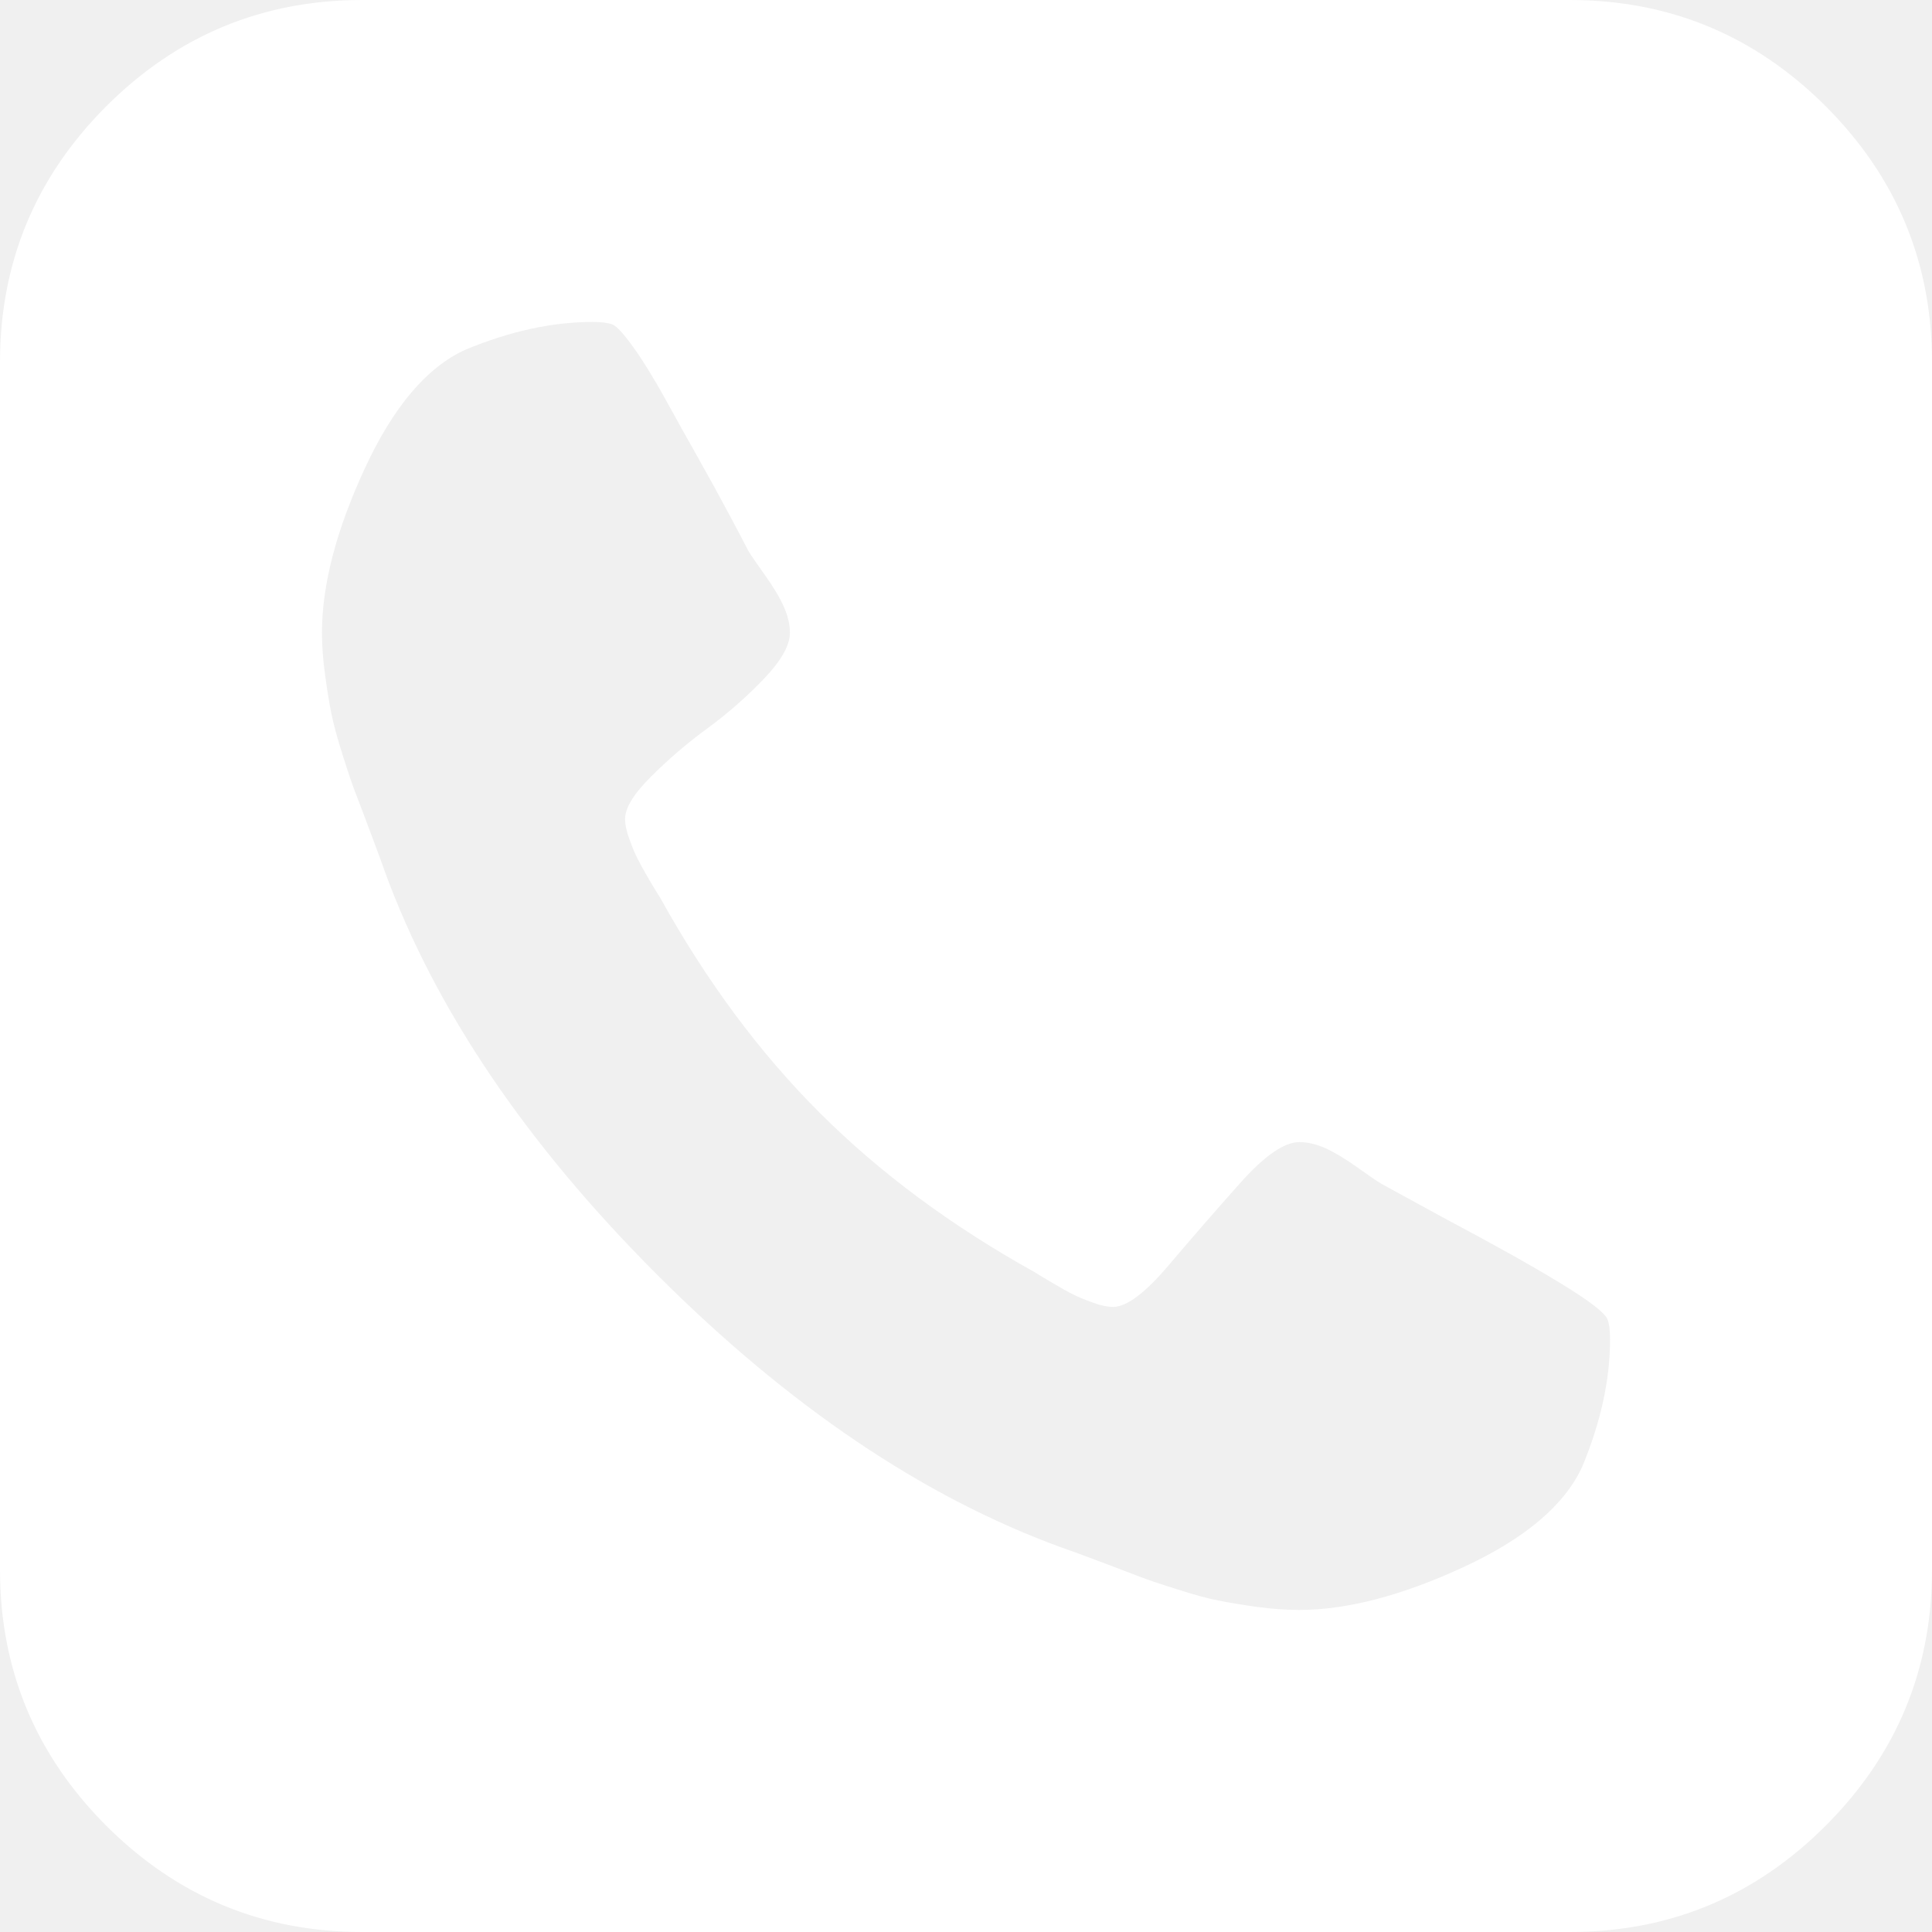
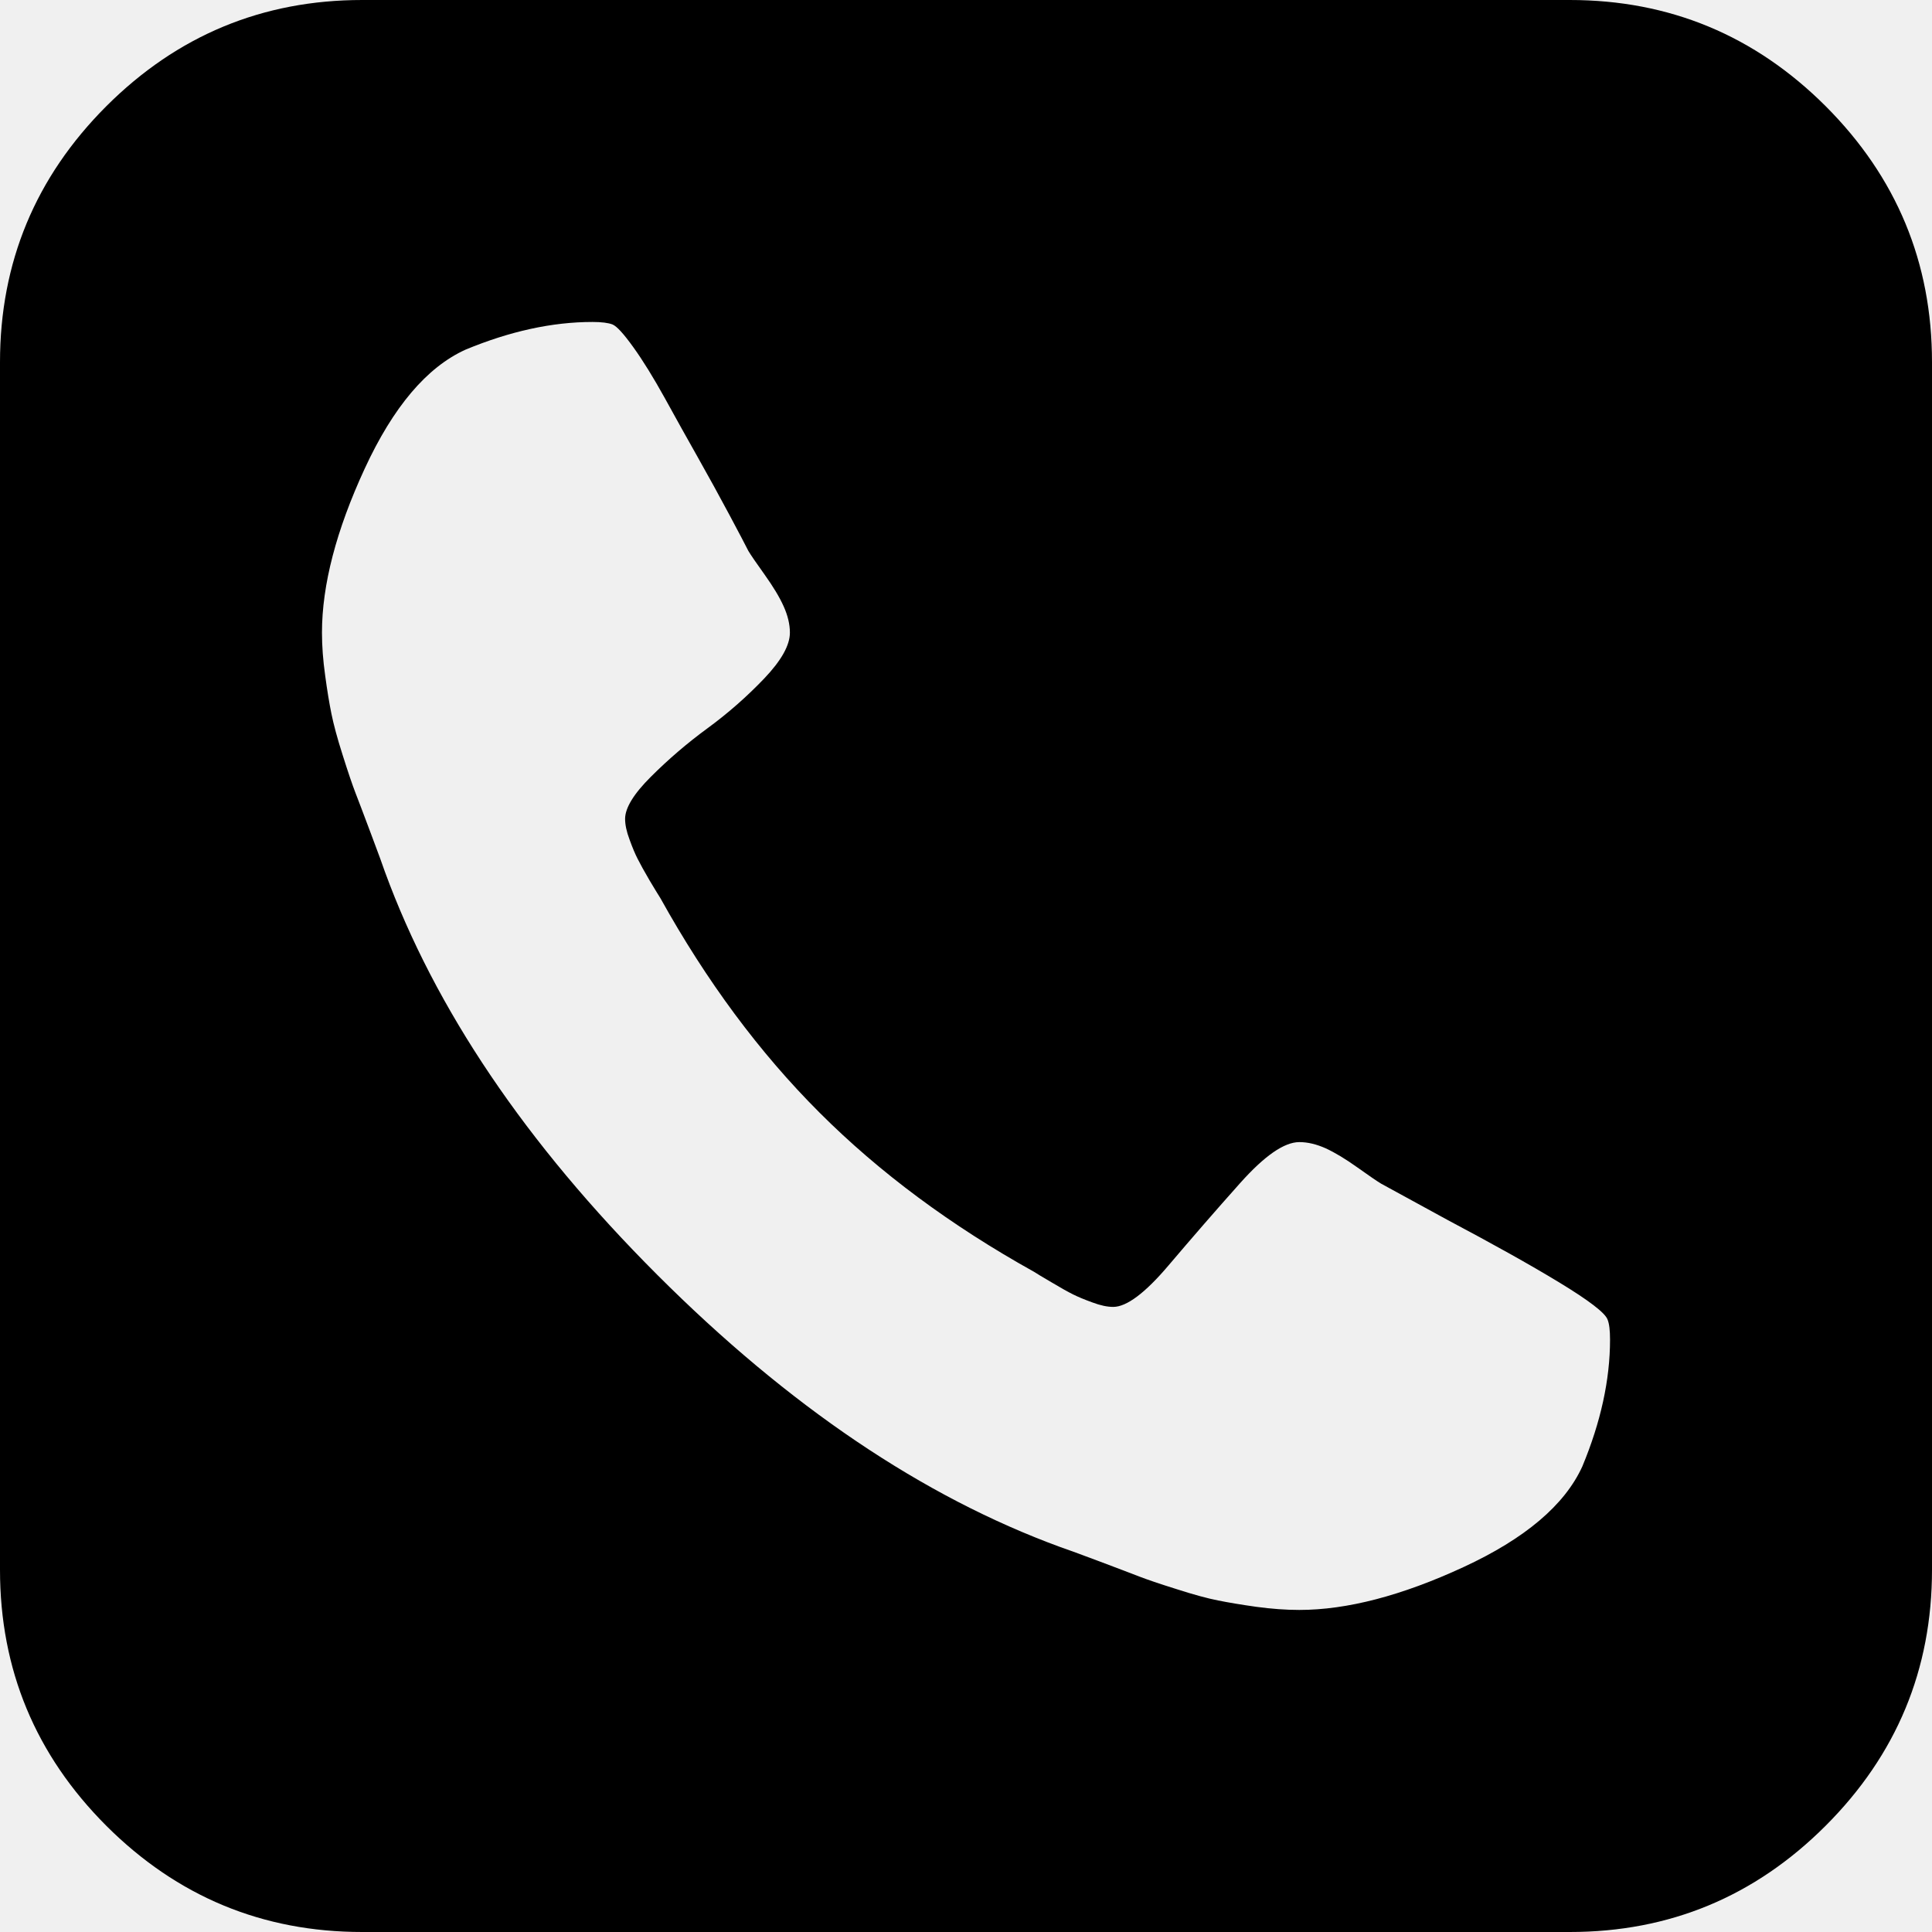
<svg xmlns="http://www.w3.org/2000/svg" width="20" height="20" viewBox="0 0 20 20" fill="none">
-   <g clip-path="url(#clip0_513_14297)">
-     <path d="M18.9 1.1C18.166 0.367 17.283 0 16.25 0H3.75C2.717 0 1.834 0.367 1.1 1.1C0.367 1.834 0 2.717 0 3.75V16.25C0 17.283 0.367 18.166 1.1 18.9C1.834 19.633 2.717 20 3.75 20H16.25C17.283 20 18.166 19.633 18.899 18.9C19.633 18.166 20 17.283 20 16.25V3.75C20 2.717 19.633 1.834 18.9 1.1ZM16.38 15.181C16.198 15.58 15.787 15.928 15.149 16.223C14.511 16.518 13.945 16.666 13.45 16.666C13.311 16.666 13.163 16.655 13.007 16.634C12.851 16.612 12.719 16.59 12.61 16.568C12.502 16.547 12.358 16.508 12.181 16.451C12.002 16.395 11.874 16.351 11.796 16.321C11.718 16.291 11.575 16.236 11.367 16.158C11.159 16.08 11.028 16.032 10.976 16.015C9.553 15.494 8.162 14.555 6.803 13.196C5.445 11.838 4.505 10.447 3.984 9.023C3.967 8.971 3.919 8.841 3.841 8.633C3.763 8.424 3.708 8.281 3.678 8.203C3.648 8.125 3.604 7.997 3.548 7.819C3.491 7.641 3.453 7.498 3.431 7.389C3.409 7.281 3.387 7.149 3.366 6.992C3.344 6.836 3.333 6.688 3.333 6.549C3.333 6.055 3.481 5.488 3.776 4.85C4.071 4.212 4.418 3.802 4.818 3.62C5.278 3.429 5.716 3.333 6.133 3.333C6.228 3.333 6.298 3.342 6.341 3.359C6.385 3.377 6.456 3.455 6.556 3.594C6.656 3.733 6.764 3.908 6.882 4.121C6.999 4.334 7.114 4.54 7.227 4.74C7.339 4.939 7.448 5.137 7.552 5.332C7.656 5.527 7.721 5.651 7.747 5.703C7.773 5.747 7.83 5.829 7.917 5.951C8.003 6.072 8.069 6.18 8.112 6.276C8.155 6.371 8.177 6.463 8.177 6.549C8.177 6.68 8.088 6.838 7.91 7.025C7.732 7.211 7.537 7.383 7.324 7.539C7.111 7.695 6.916 7.863 6.738 8.041C6.56 8.218 6.471 8.364 6.471 8.477C6.471 8.537 6.486 8.609 6.517 8.691C6.547 8.774 6.575 8.841 6.602 8.893C6.628 8.945 6.669 9.019 6.725 9.115C6.782 9.21 6.819 9.271 6.836 9.297C7.313 10.156 7.862 10.897 8.483 11.517C9.104 12.138 9.844 12.687 10.703 13.165C10.729 13.182 10.79 13.219 10.886 13.275C10.981 13.332 11.055 13.373 11.107 13.399C11.159 13.425 11.226 13.453 11.309 13.483C11.391 13.514 11.463 13.529 11.524 13.529C11.662 13.529 11.854 13.386 12.097 13.099C12.34 12.813 12.587 12.528 12.839 12.246C13.091 11.964 13.294 11.823 13.451 11.823C13.538 11.823 13.629 11.845 13.725 11.888C13.82 11.932 13.928 11.997 14.05 12.084C14.172 12.171 14.254 12.227 14.297 12.253L14.987 12.63C15.447 12.874 15.832 13.088 16.14 13.275C16.448 13.462 16.615 13.59 16.641 13.659C16.659 13.702 16.667 13.772 16.667 13.868C16.667 14.284 16.571 14.722 16.38 15.181Z" fill="white" />
-   </g>
-   <defs>
-     <clipPath id="clip0_513_14297">
-       <rect width="20" height="20" fill="white" />
-     </clipPath>
-   </defs>
+   <path d="M18.9 1.1C18.166 0.367 17.283 0 16.25 0H3.75C2.717 0 1.834 0.367 1.1 1.1C0.367 1.834 0 2.717 0 3.75V16.25C0 17.283 0.367 18.166 1.1 18.9C1.834 19.633 2.717 20 3.75 20H16.25C17.283 20 18.166 19.633 18.899 18.9C19.633 18.166 20 17.283 20 16.25V3.75C20 2.717 19.633 1.834 18.9 1.1ZM16.38 15.181C16.198 15.58 15.787 15.928 15.149 16.223C14.511 16.518 13.945 16.666 13.45 16.666C13.311 16.666 13.163 16.655 13.007 16.634C12.851 16.612 12.719 16.59 12.61 16.568C12.502 16.547 12.358 16.508 12.181 16.451C12.002 16.395 11.874 16.351 11.796 16.321C11.718 16.291 11.575 16.236 11.367 16.158C11.159 16.08 11.028 16.032 10.976 16.015C9.553 15.494 8.162 14.555 6.803 13.196C5.445 11.838 4.505 10.447 3.984 9.023C3.967 8.971 3.919 8.841 3.841 8.633C3.763 8.424 3.708 8.281 3.678 8.203C3.648 8.125 3.604 7.997 3.548 7.819C3.491 7.641 3.453 7.498 3.431 7.389C3.409 7.281 3.387 7.149 3.366 6.992C3.344 6.836 3.333 6.688 3.333 6.549C3.333 6.055 3.481 5.488 3.776 4.85C4.071 4.212 4.418 3.802 4.818 3.62C5.278 3.429 5.716 3.333 6.133 3.333C6.228 3.333 6.298 3.342 6.341 3.359C6.385 3.377 6.456 3.455 6.556 3.594C6.656 3.733 6.764 3.908 6.882 4.121C6.999 4.334 7.114 4.54 7.227 4.74C7.339 4.939 7.448 5.137 7.552 5.332C7.656 5.527 7.721 5.651 7.747 5.703C7.773 5.747 7.83 5.829 7.917 5.951C8.003 6.072 8.069 6.18 8.112 6.276C8.155 6.371 8.177 6.463 8.177 6.549C8.177 6.68 8.088 6.838 7.91 7.025C7.732 7.211 7.537 7.383 7.324 7.539C7.111 7.695 6.916 7.863 6.738 8.041C6.56 8.218 6.471 8.364 6.471 8.477C6.471 8.537 6.486 8.609 6.517 8.691C6.547 8.774 6.575 8.841 6.602 8.893C6.628 8.945 6.669 9.019 6.725 9.115C6.782 9.21 6.819 9.271 6.836 9.297C7.313 10.156 7.862 10.897 8.483 11.517C9.104 12.138 9.844 12.687 10.703 13.165C10.729 13.182 10.79 13.219 10.886 13.275C10.981 13.332 11.055 13.373 11.107 13.399C11.159 13.425 11.226 13.453 11.309 13.483C11.391 13.514 11.463 13.529 11.524 13.529C11.662 13.529 11.854 13.386 12.097 13.099C12.34 12.813 12.587 12.528 12.839 12.246C13.091 11.964 13.294 11.823 13.451 11.823C13.538 11.823 13.629 11.845 13.725 11.888C13.82 11.932 13.928 11.997 14.05 12.084C14.172 12.171 14.254 12.227 14.297 12.253L14.987 12.63C15.447 12.874 15.832 13.088 16.14 13.275C16.448 13.462 16.615 13.59 16.641 13.659C16.659 13.702 16.667 13.772 16.667 13.868C16.667 14.284 16.571 14.722 16.38 15.181Z" fill="black" />
</svg>
